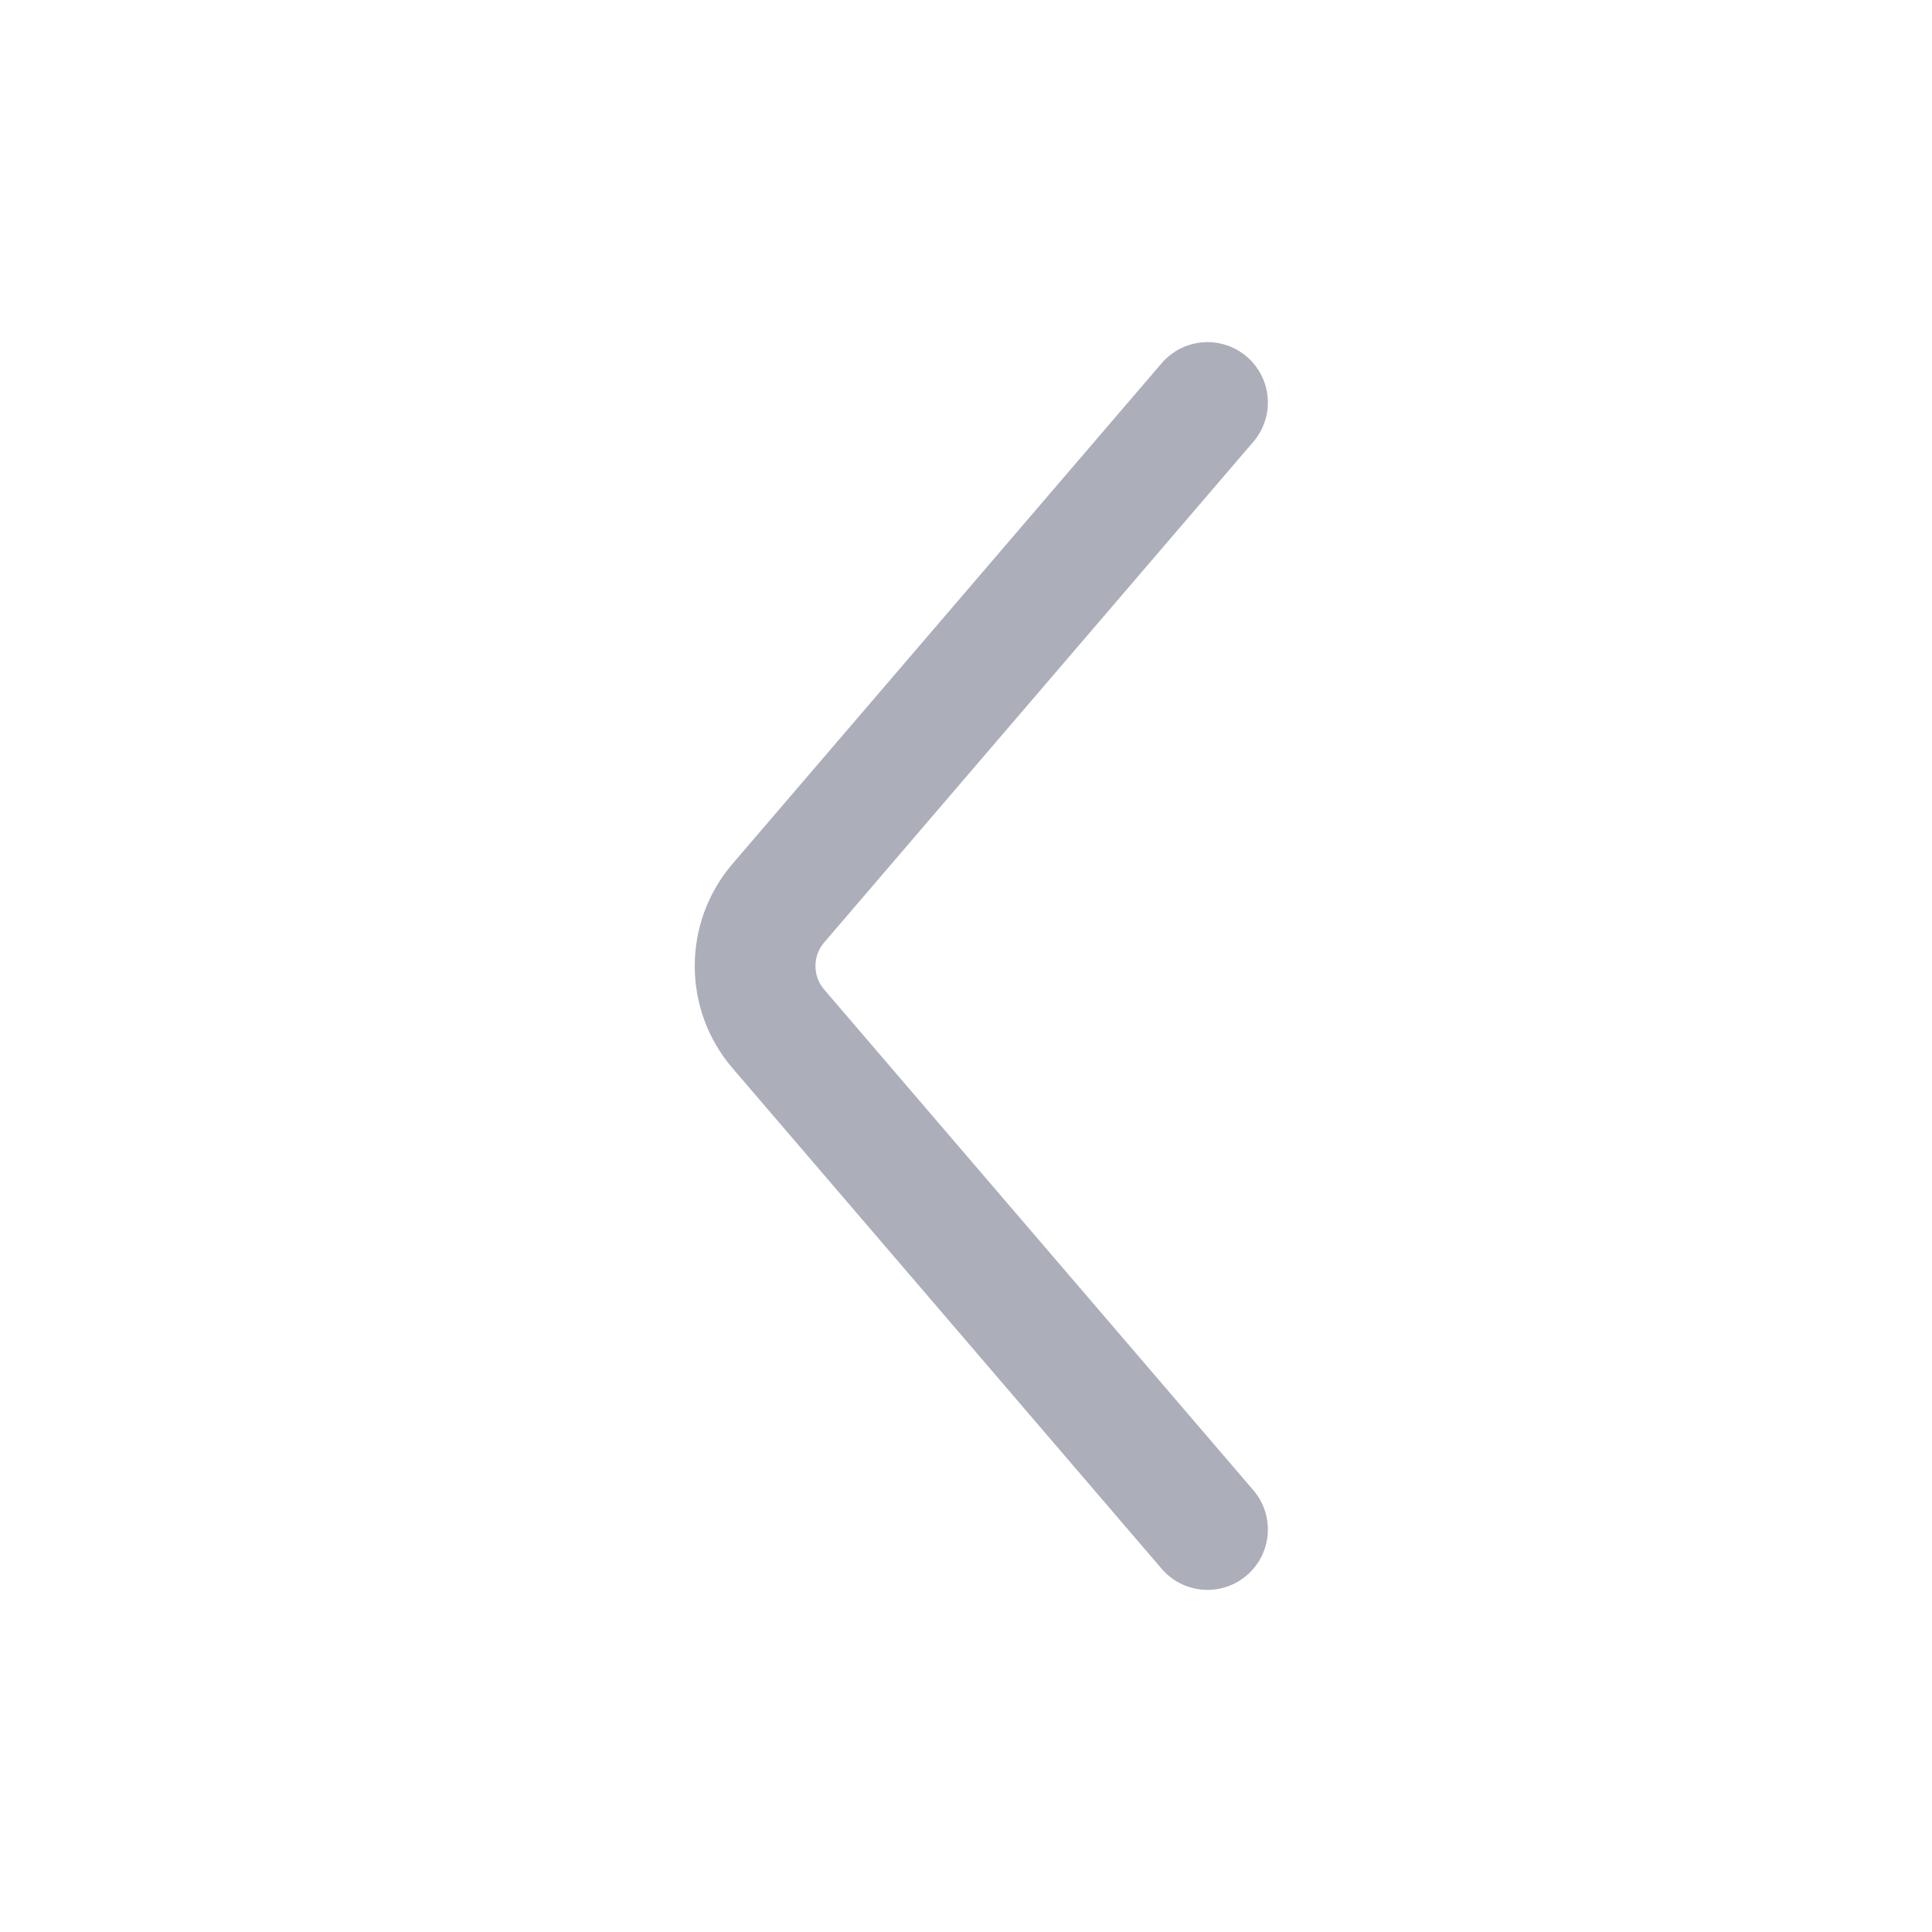
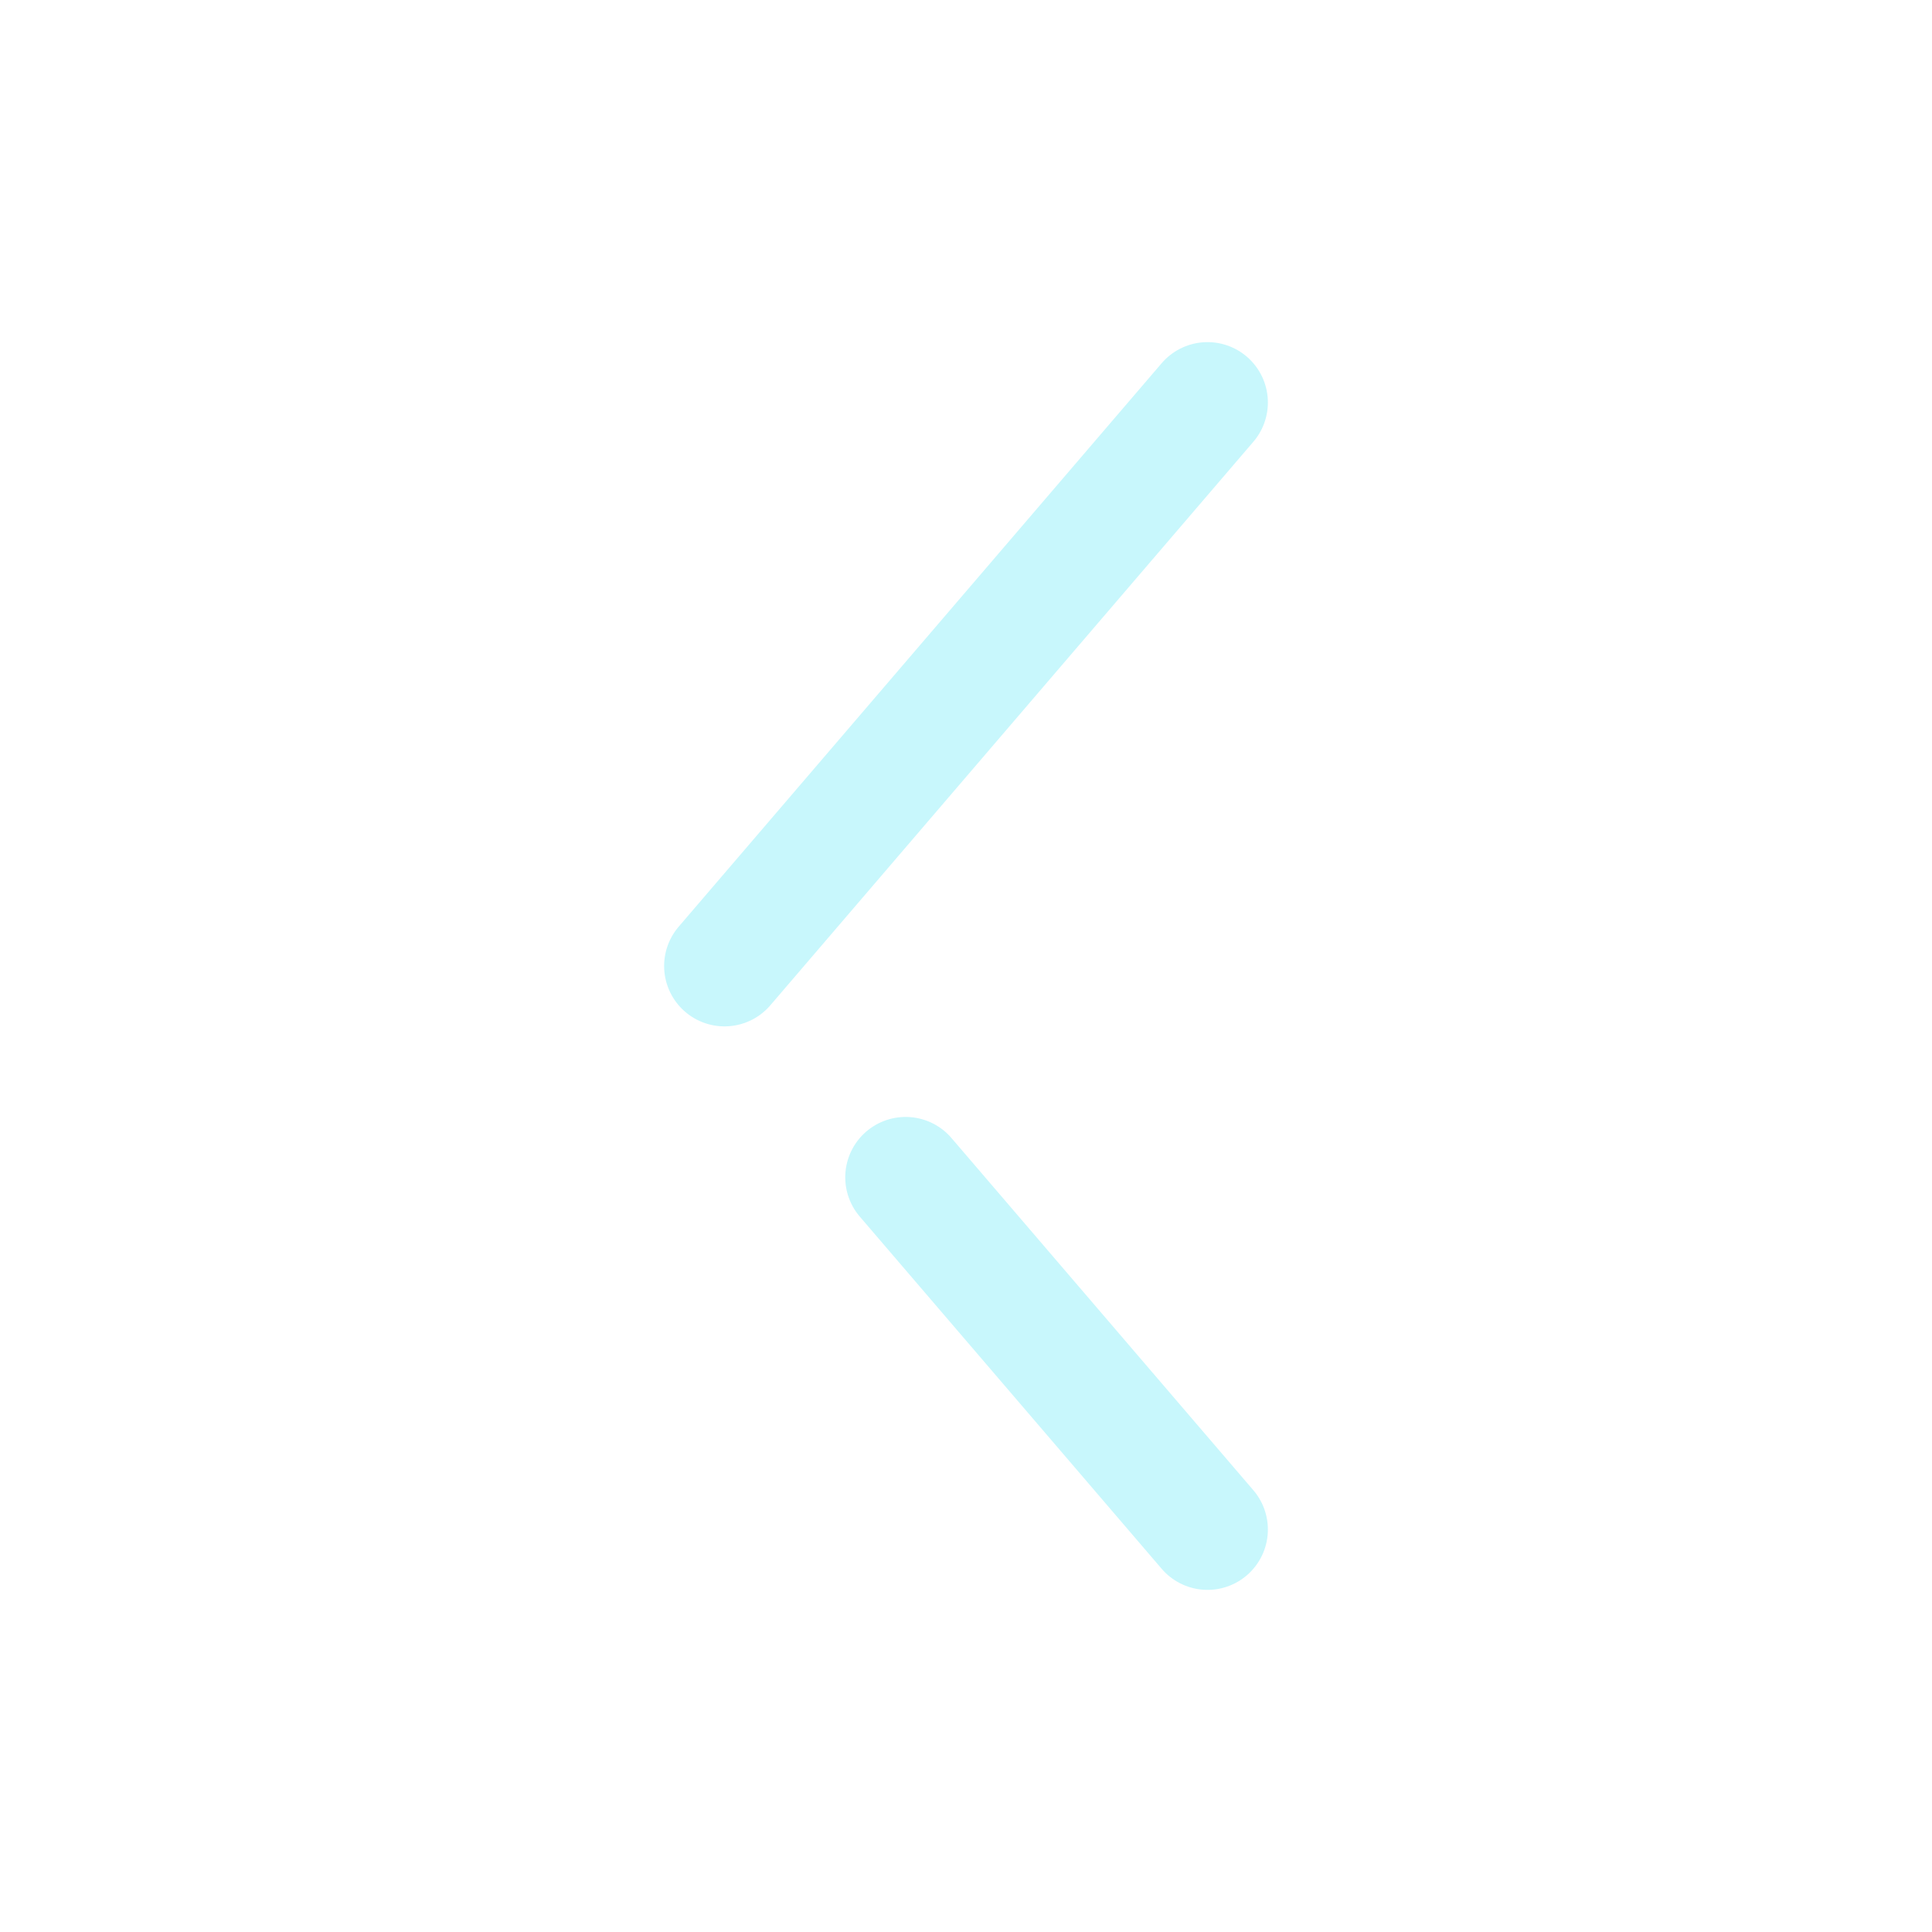
<svg xmlns="http://www.w3.org/2000/svg" width="24" height="24" viewBox="0 0 24 24" fill="none">
-   <path d="M15 5L9.669 11.219C9.284 11.668 9.284 12.332 9.669 12.781L15 19" stroke="#ACAEBA" stroke-width="1.5" stroke-linecap="round" />
+   <path d="M15 5L9 12M15 19L12 15.5L11.25 14.625" stroke="#C8F7FC" stroke-width="1.5" stroke-linecap="round" />
</svg>
